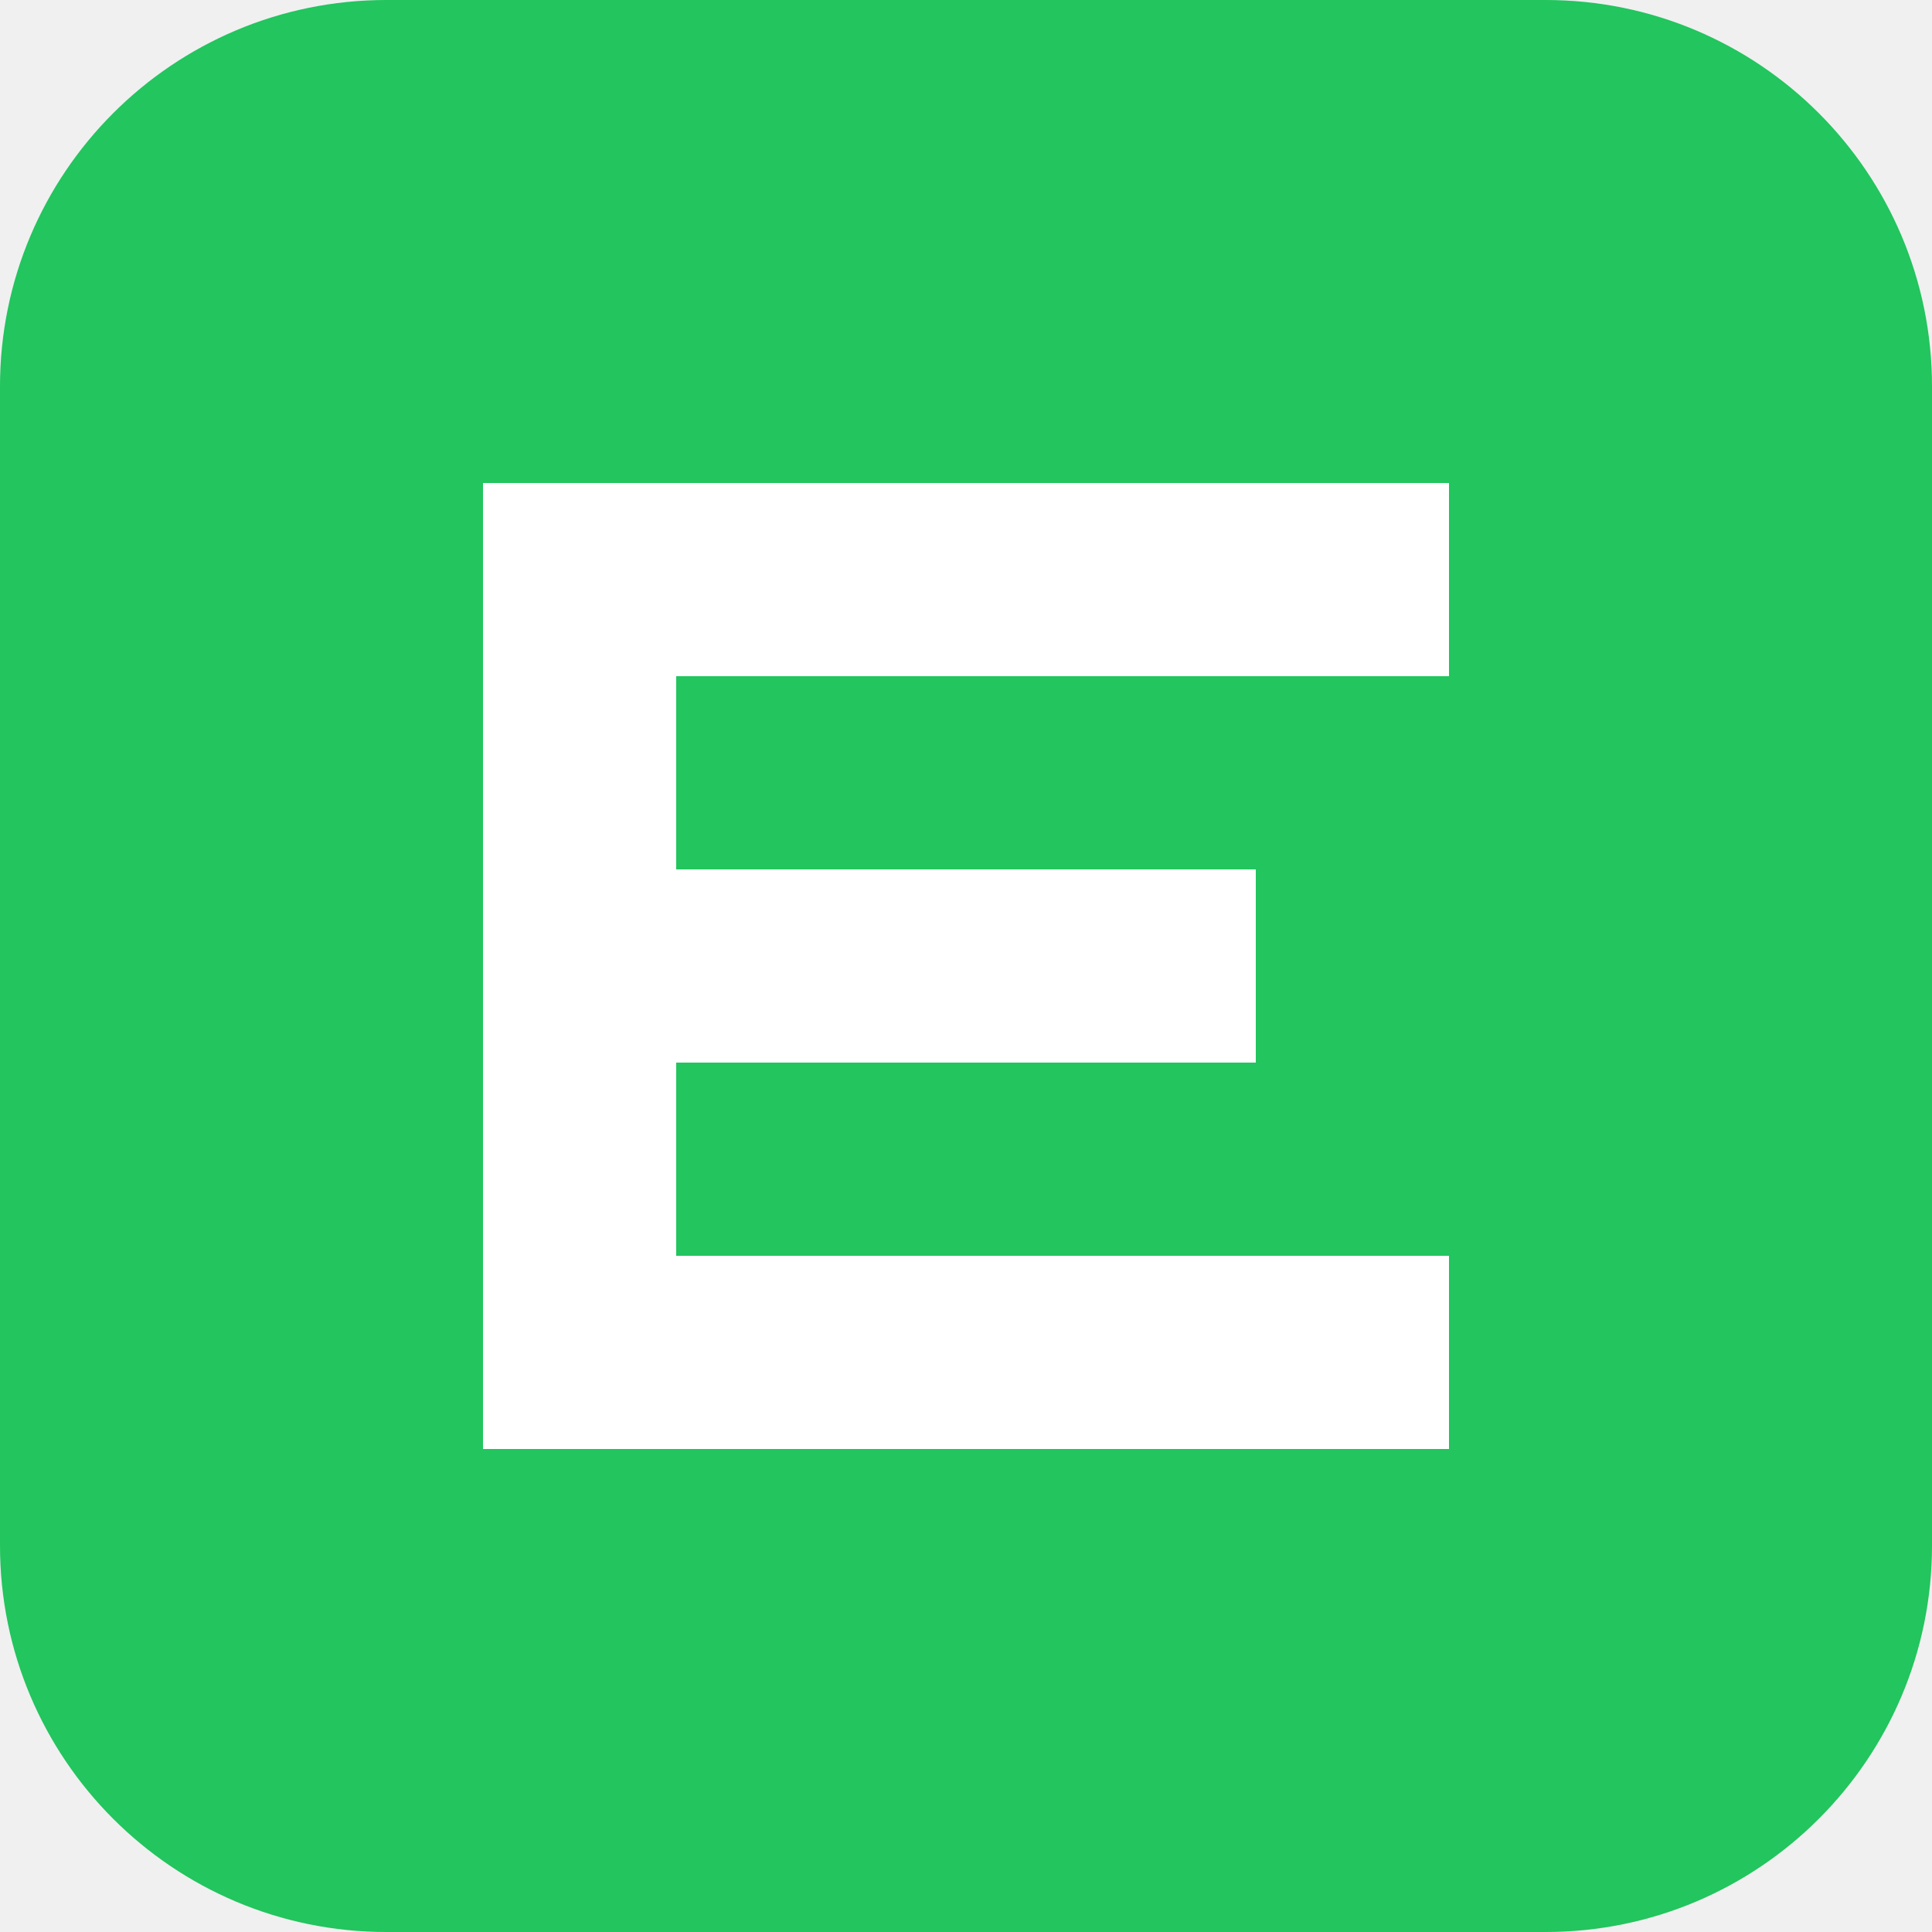
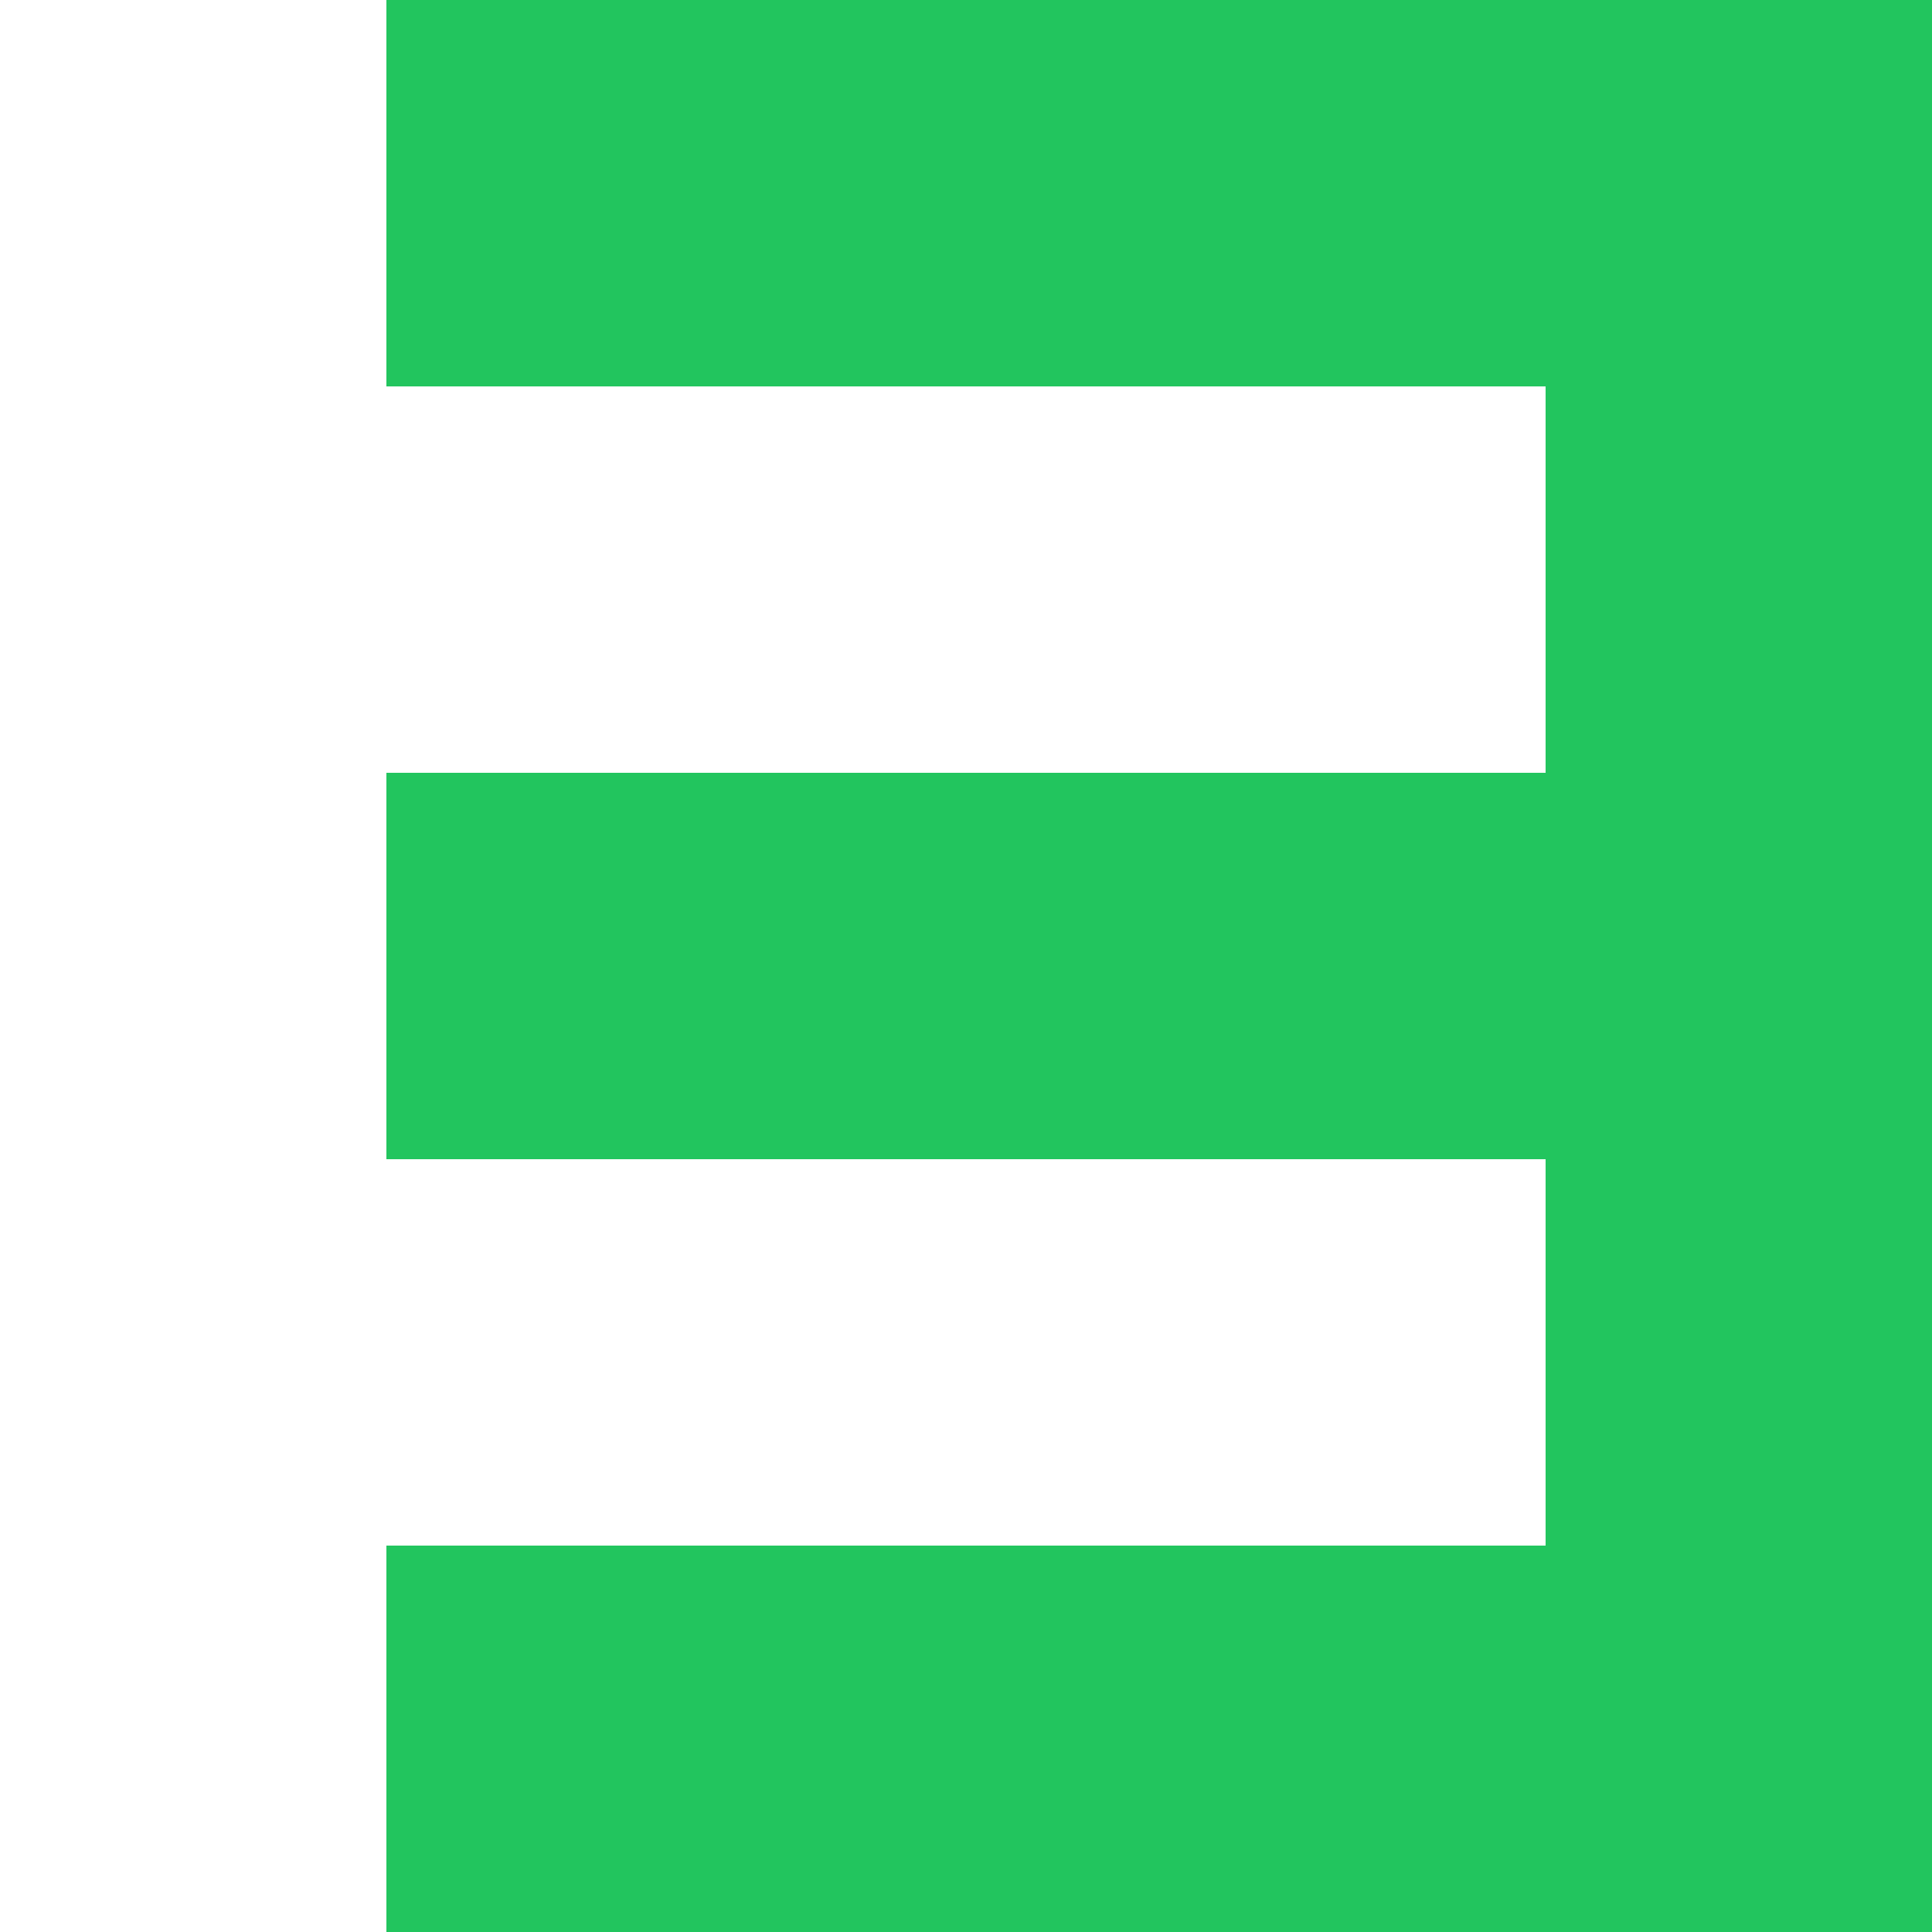
<svg xmlns="http://www.w3.org/2000/svg" width="800" height="800" viewBox="0 0 800 800" fill="none">
-   <rect width="800" height="800" rx="160" fill="#22C55E" />
-   <path d="M200 200V600H600V520H280V440H520V360H280V280H600V200H200Z" fill="white" />
+   <rect width="800" height="800" fill="white" />
+   <path d="M160 0H800V800H160V640H640V480H160V320H640V160H160V0Z" fill="#22C55E" />
</svg>
